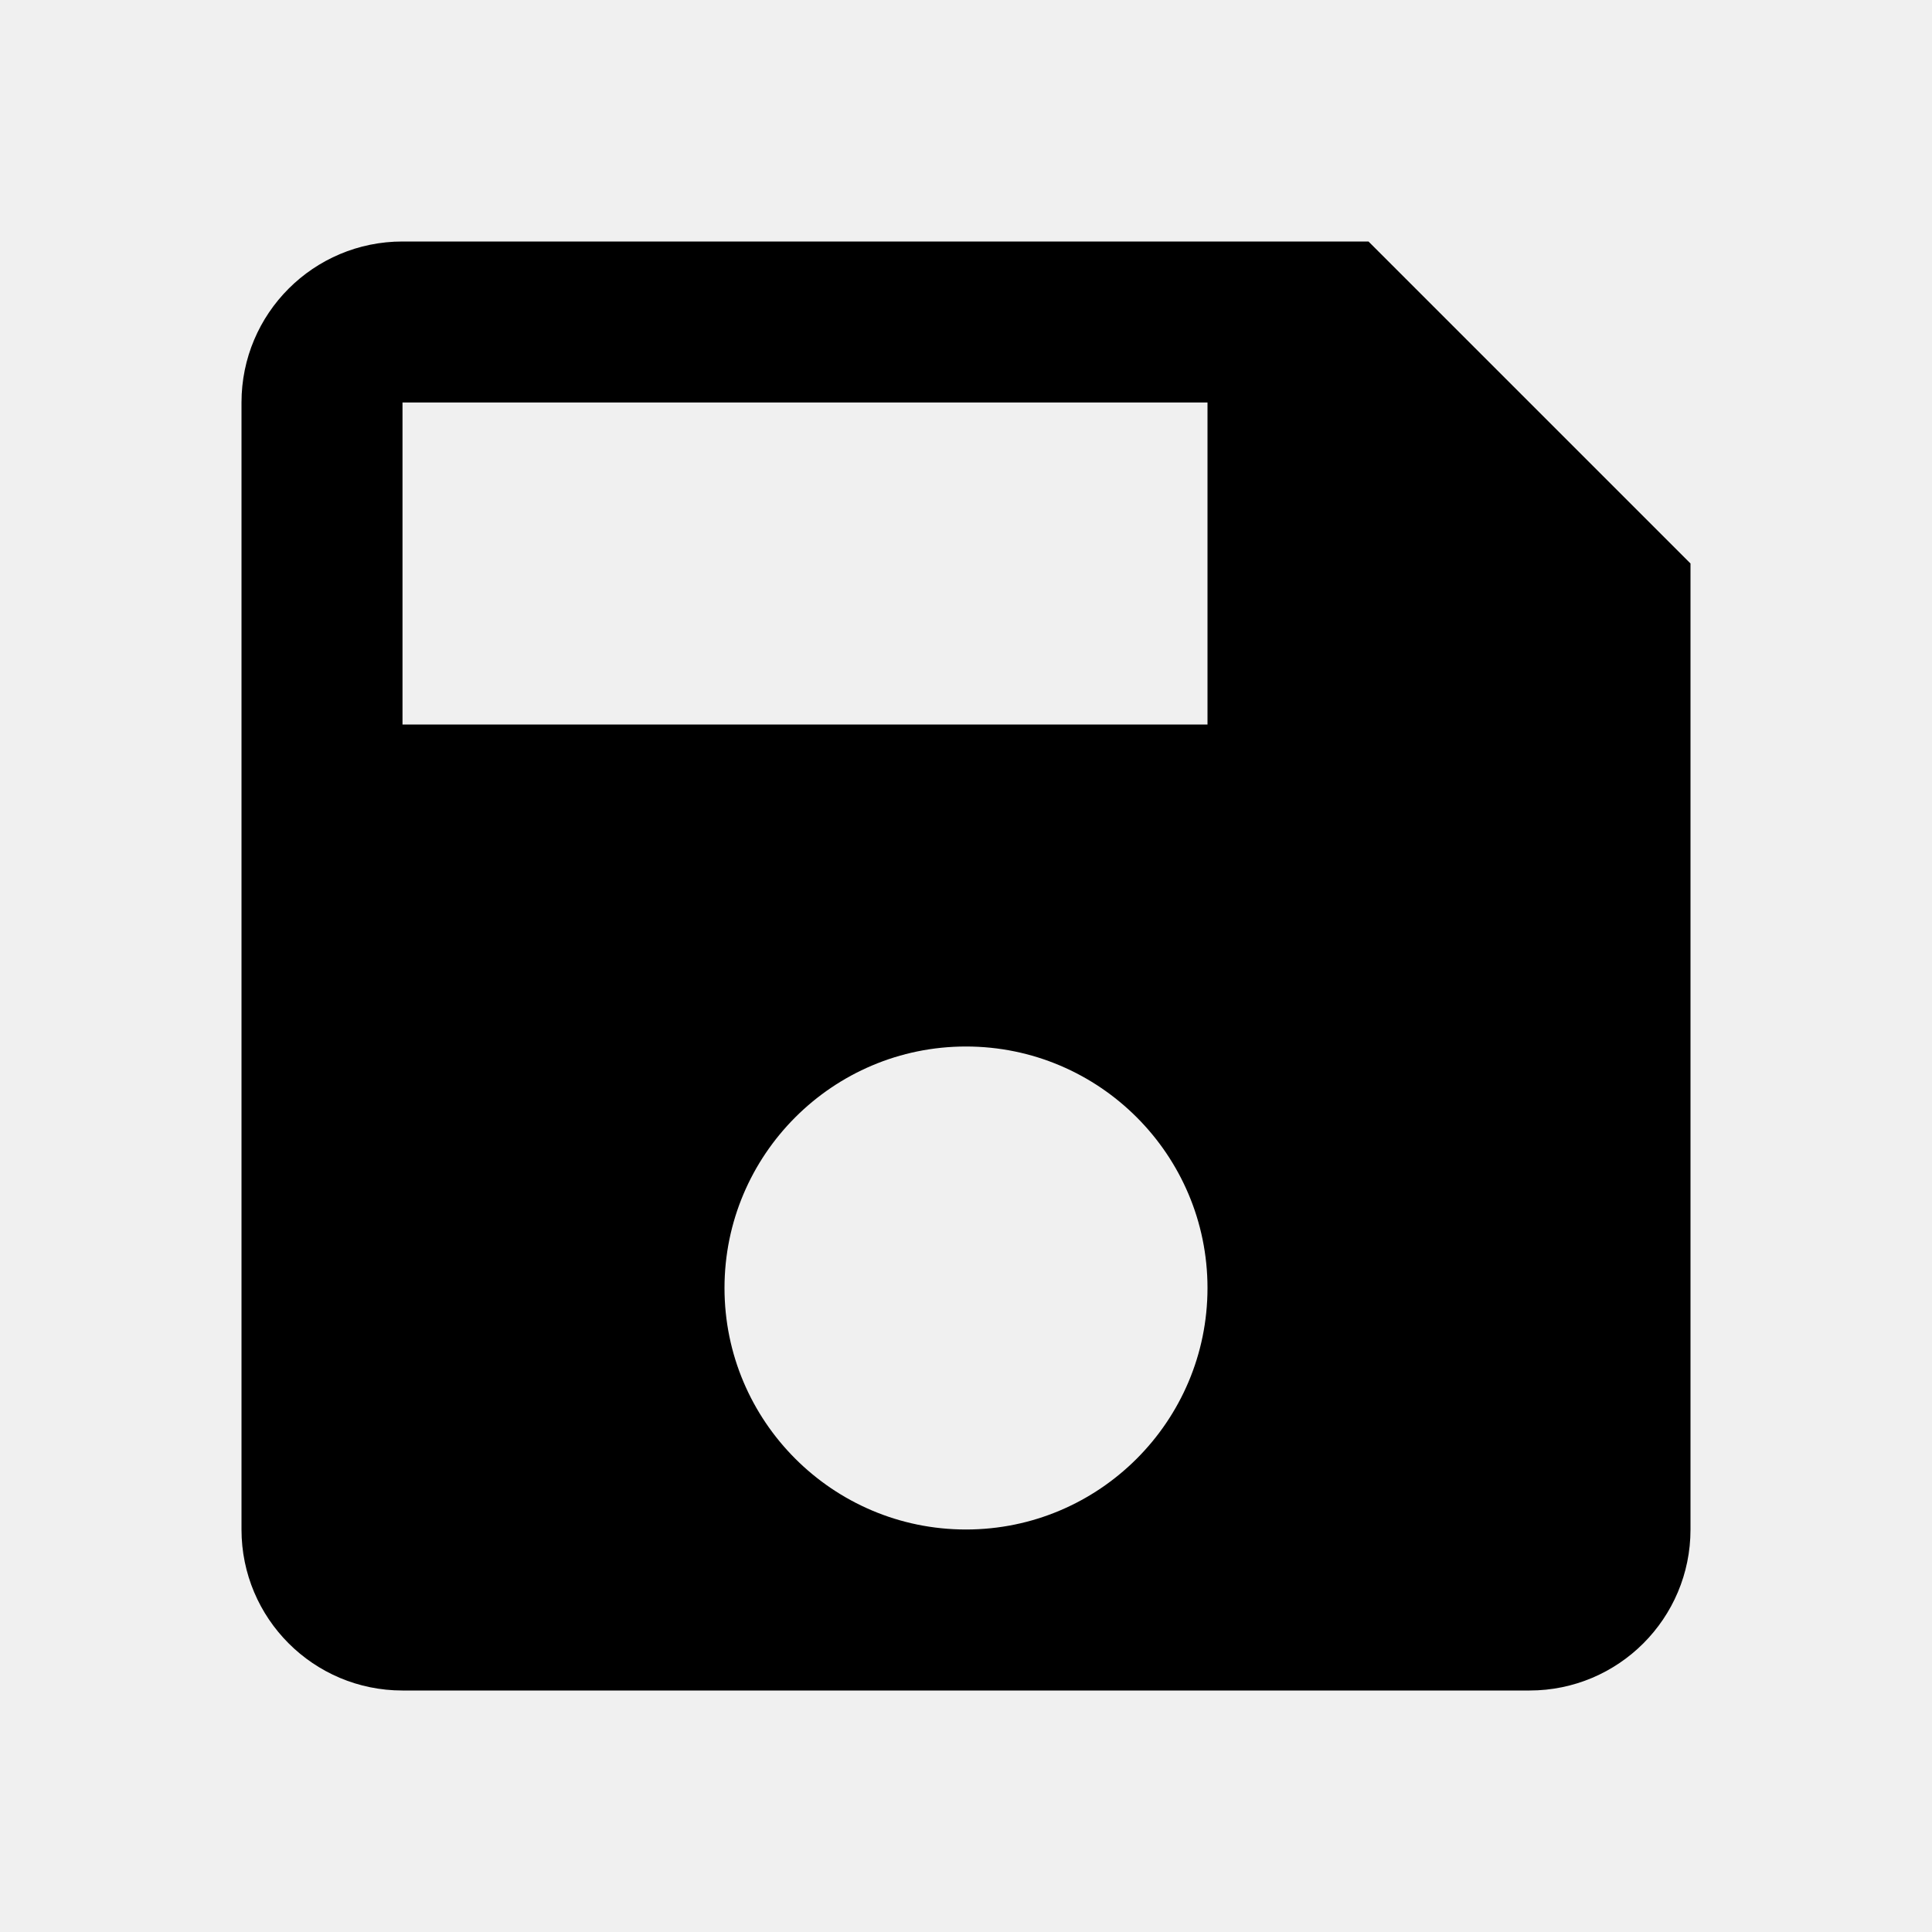
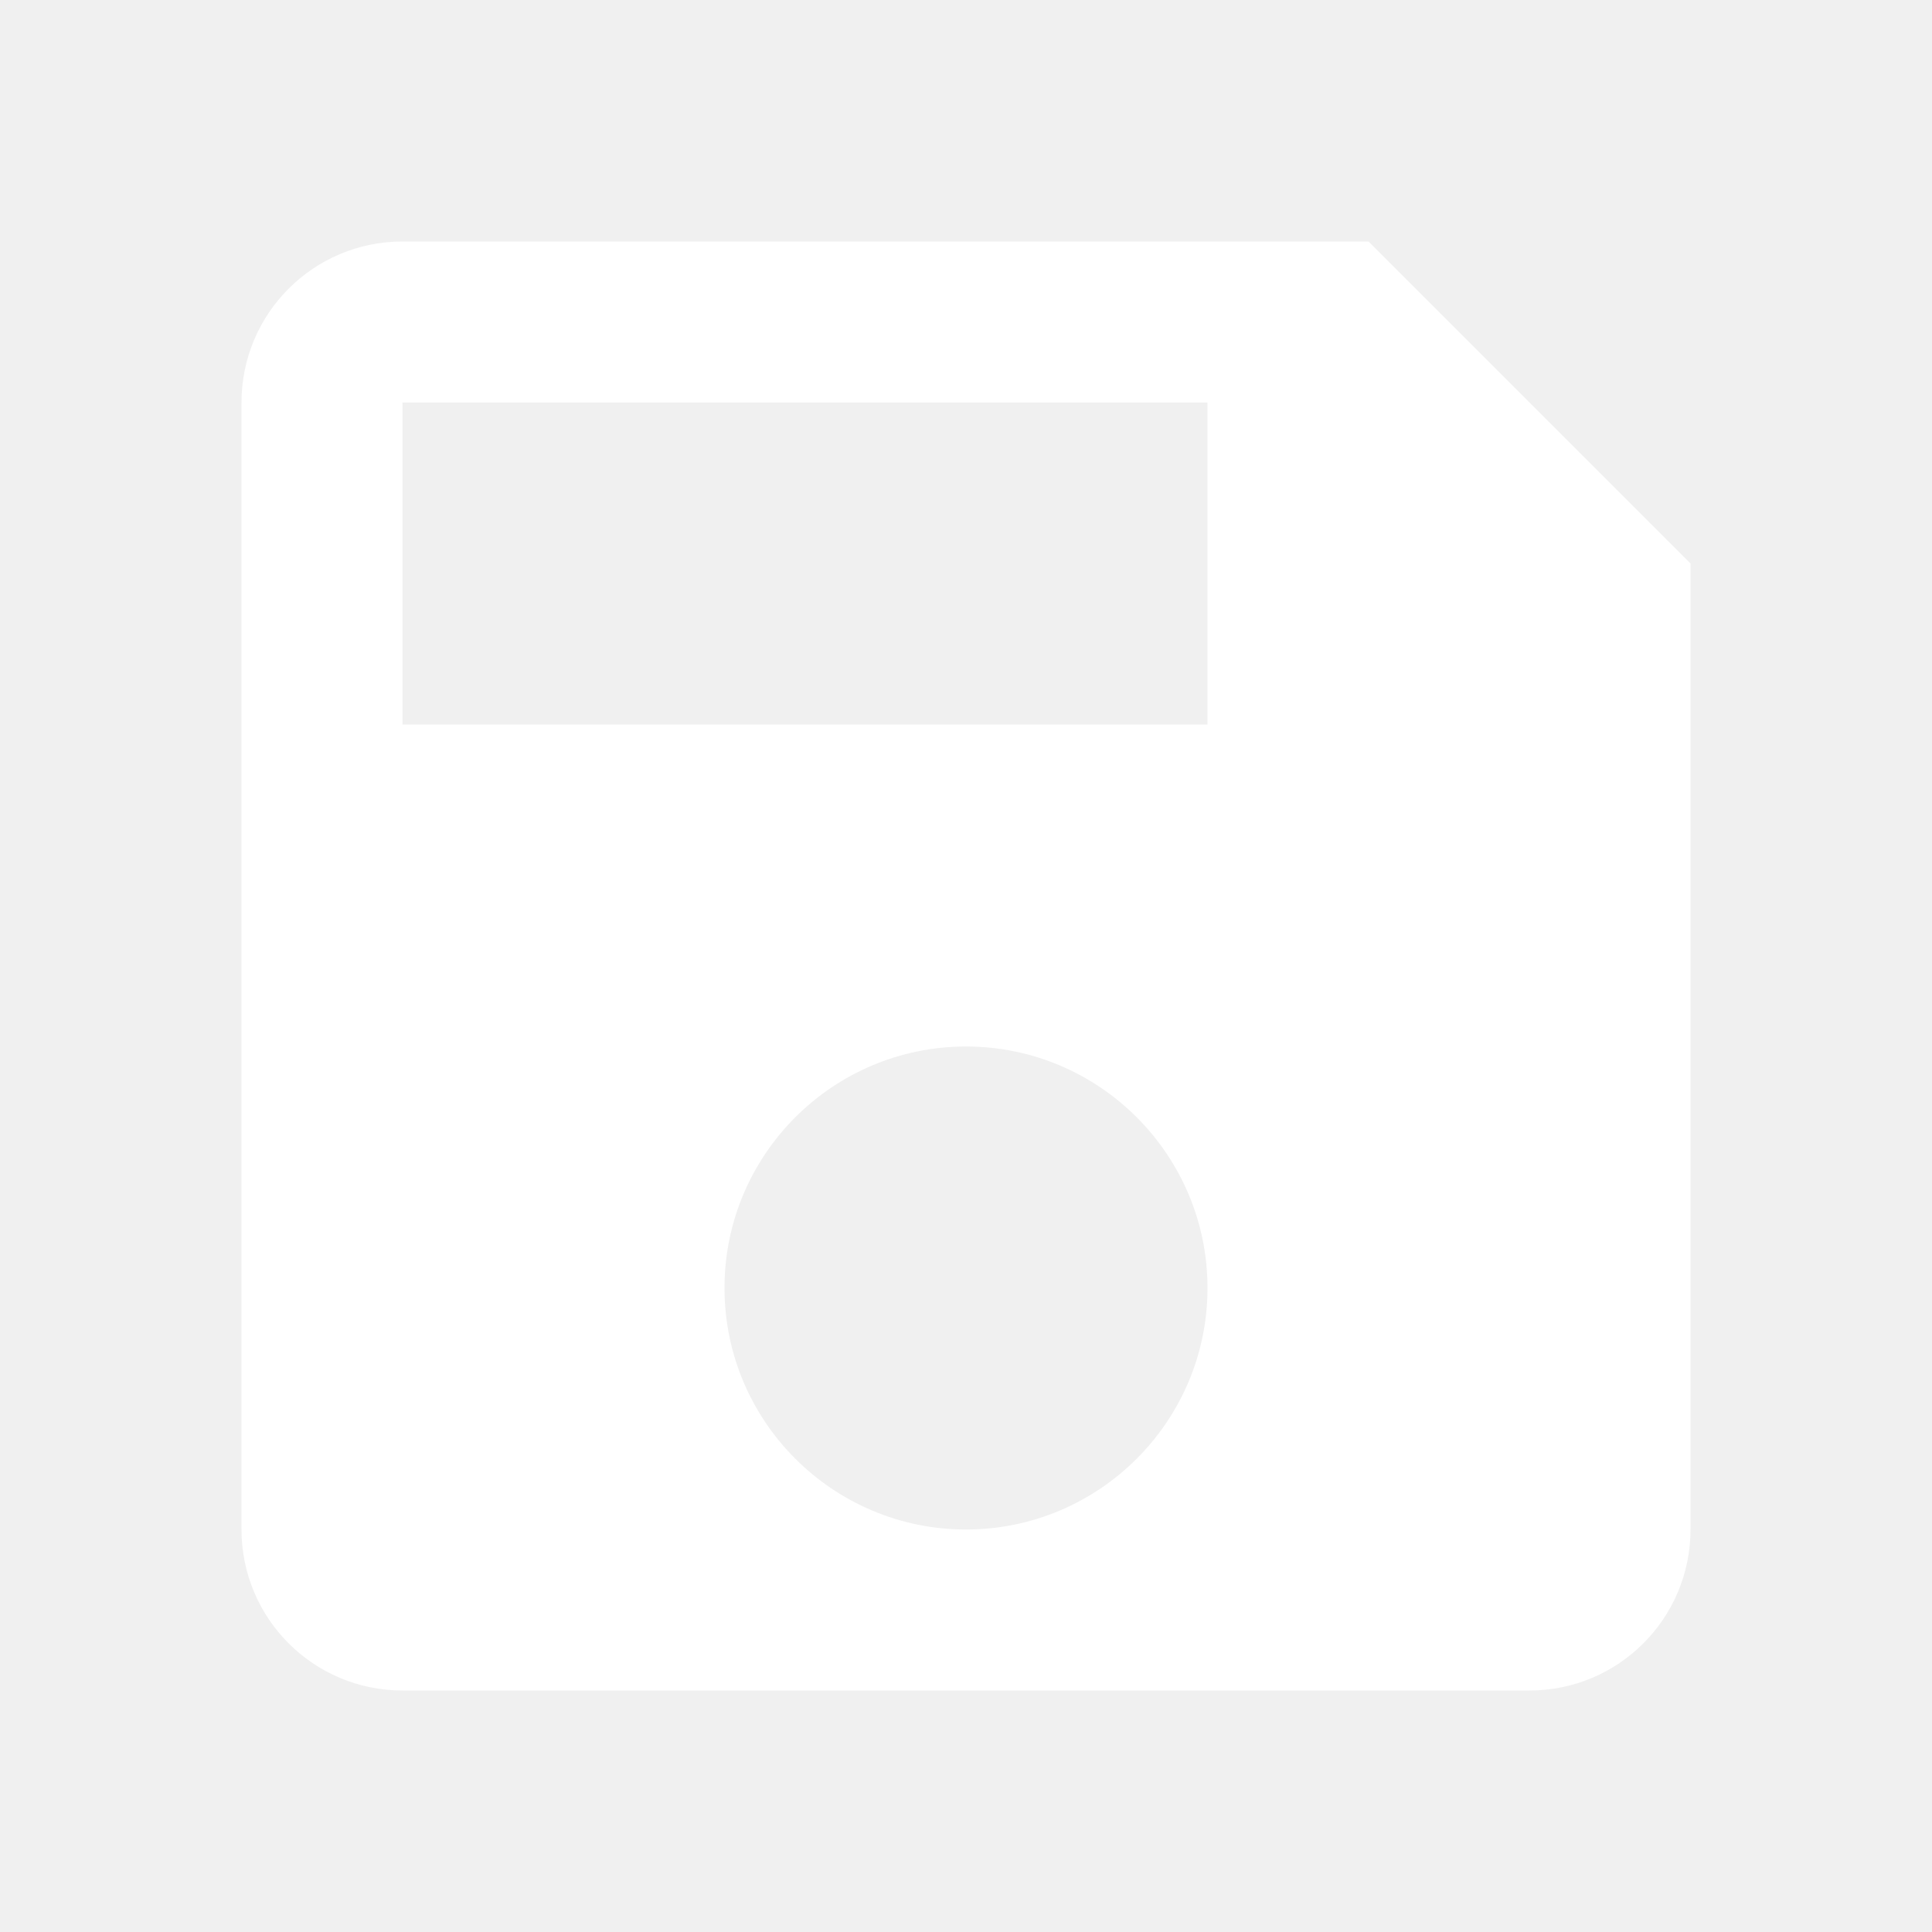
- <svg xmlns="http://www.w3.org/2000/svg" width="24" height="24" viewBox="0 0 48 48">
+ <svg xmlns="http://www.w3.org/2000/svg" fill="#ffffff" width="24" height="24" viewBox="0 0 48 48">
  <path fill="none" d="M0 0h48v48h-48z" />
  <path d="M34 6h-24c-2.21 0-4 1.79-4 4v28c0 2.21 1.79 4 4 4h28c2.21 0 4-1.79 4-4v-24l-8-8zm-10 32c-3.31 0-6-2.69-6-6s2.69-6 6-6 6 2.69 6 6-2.69 6-6 6zm6-20h-20v-8h20v8z" />
</svg>
